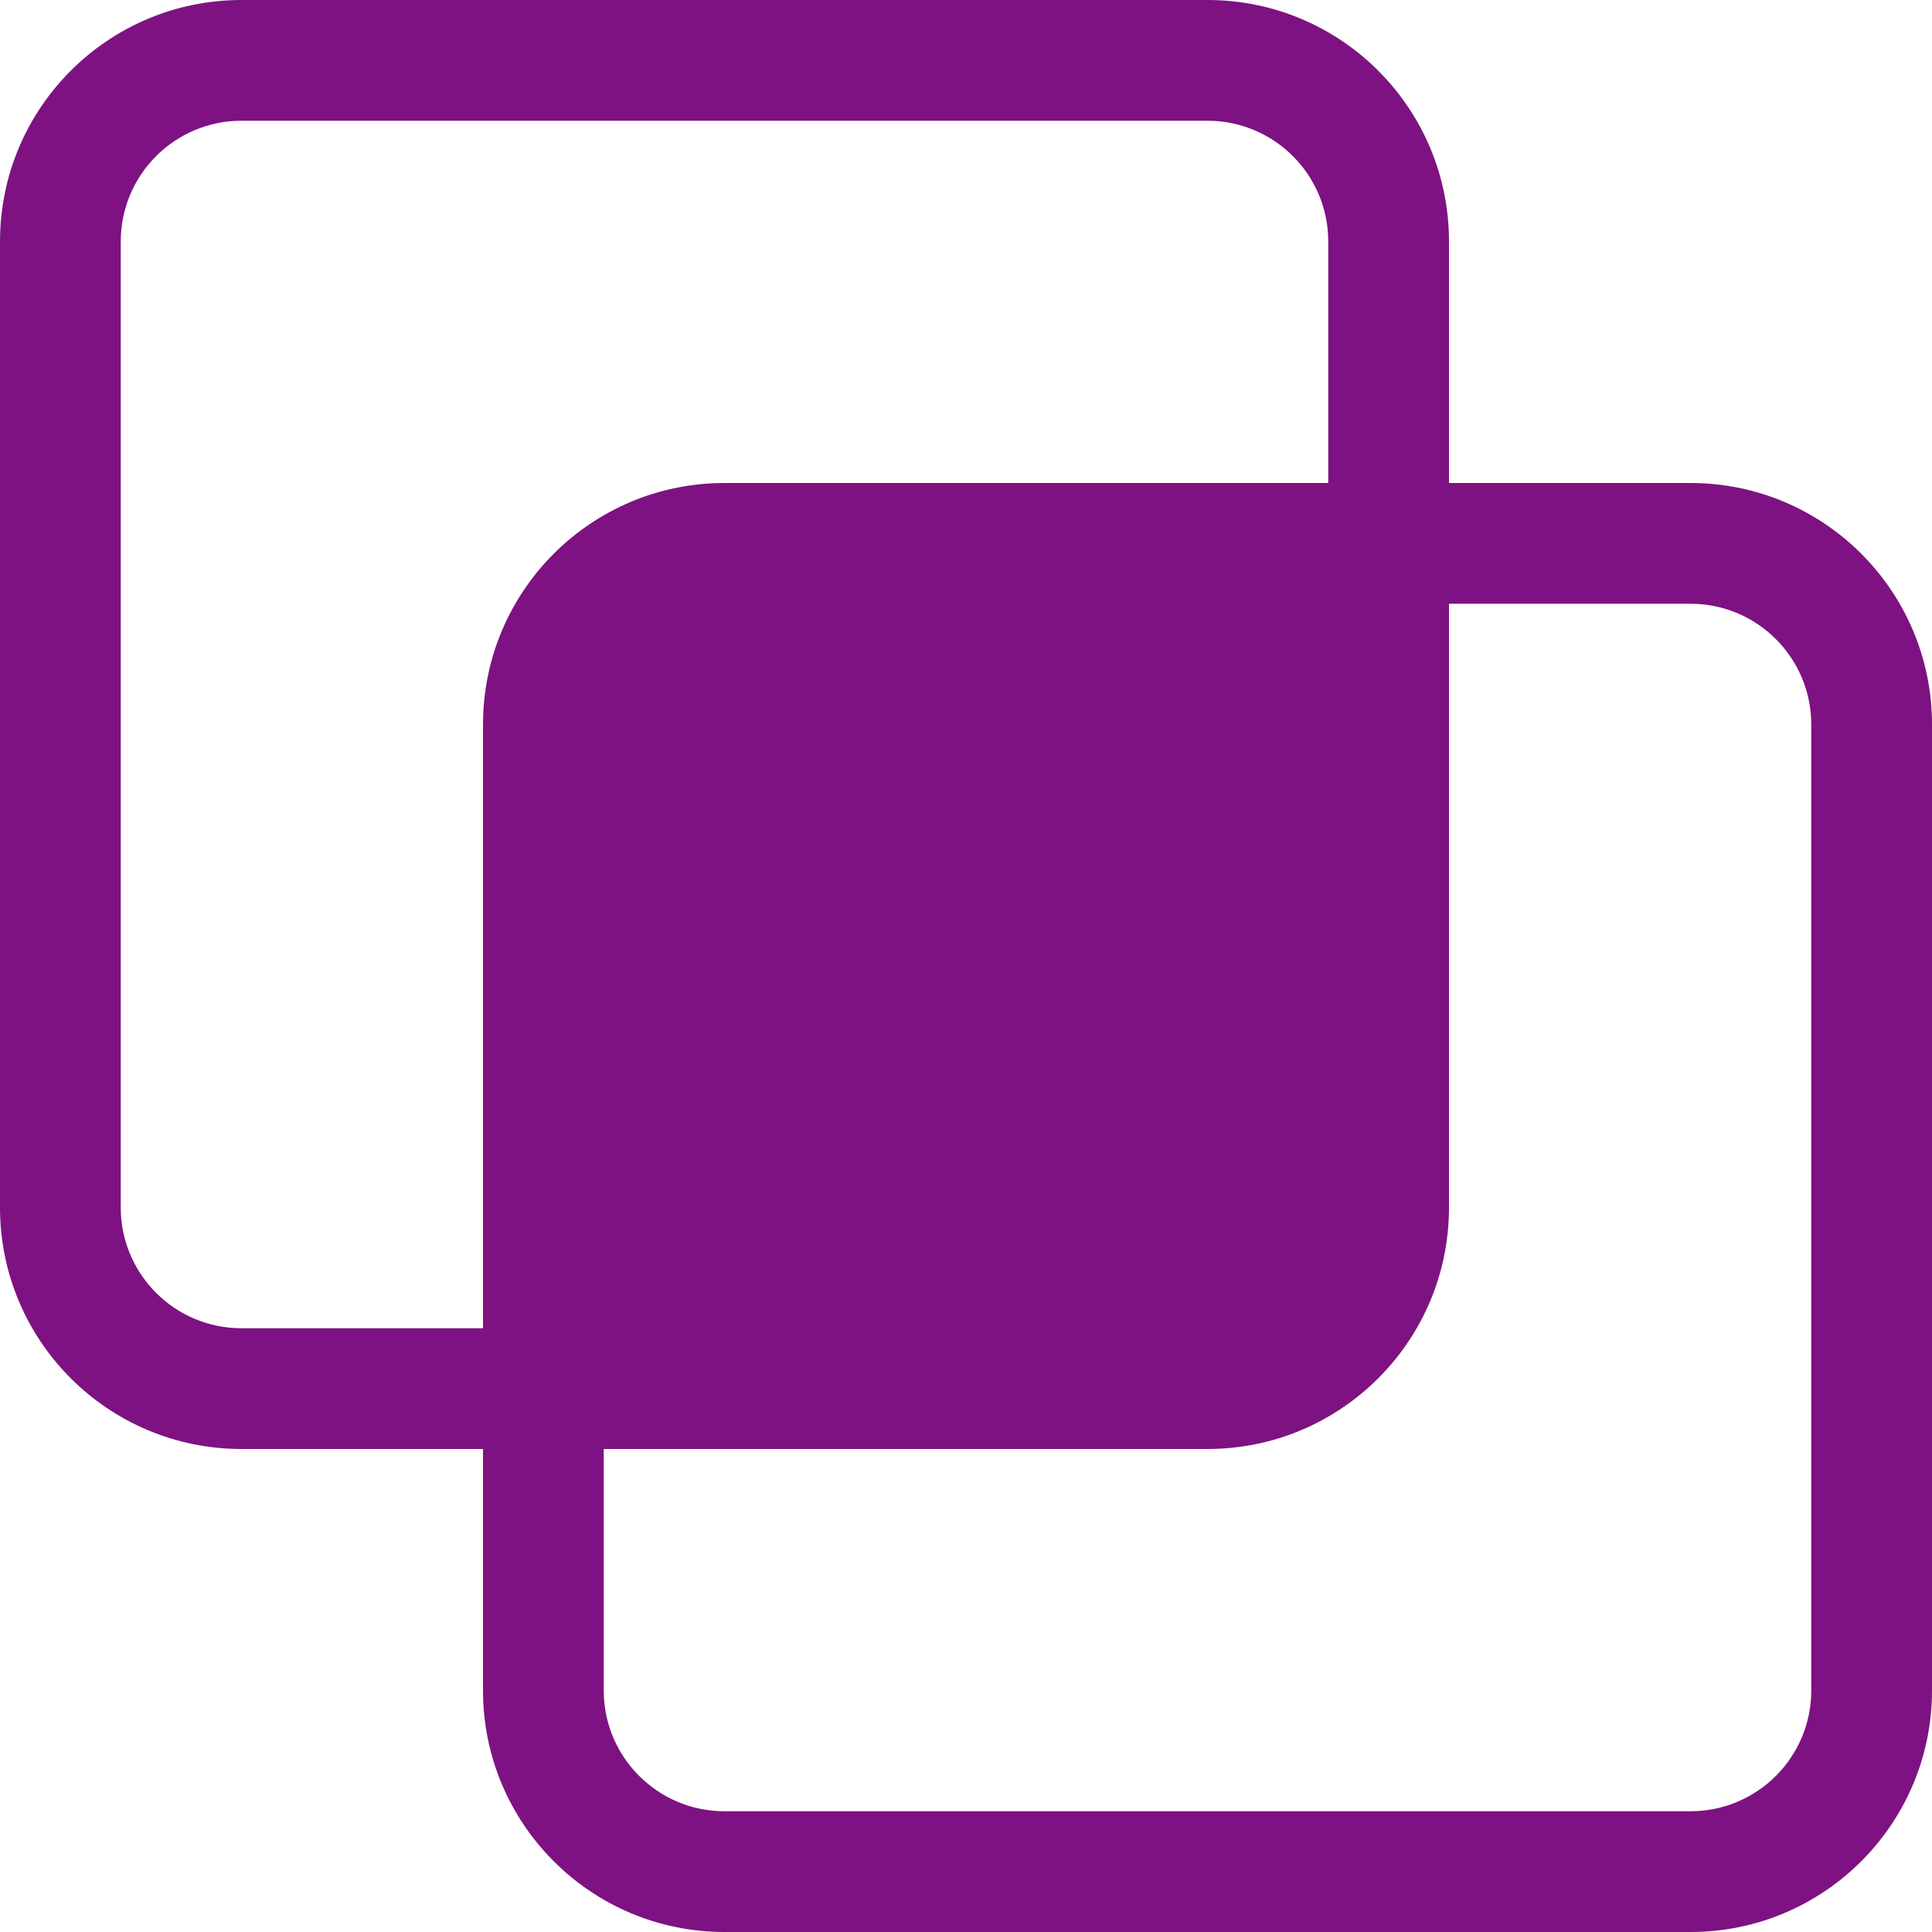
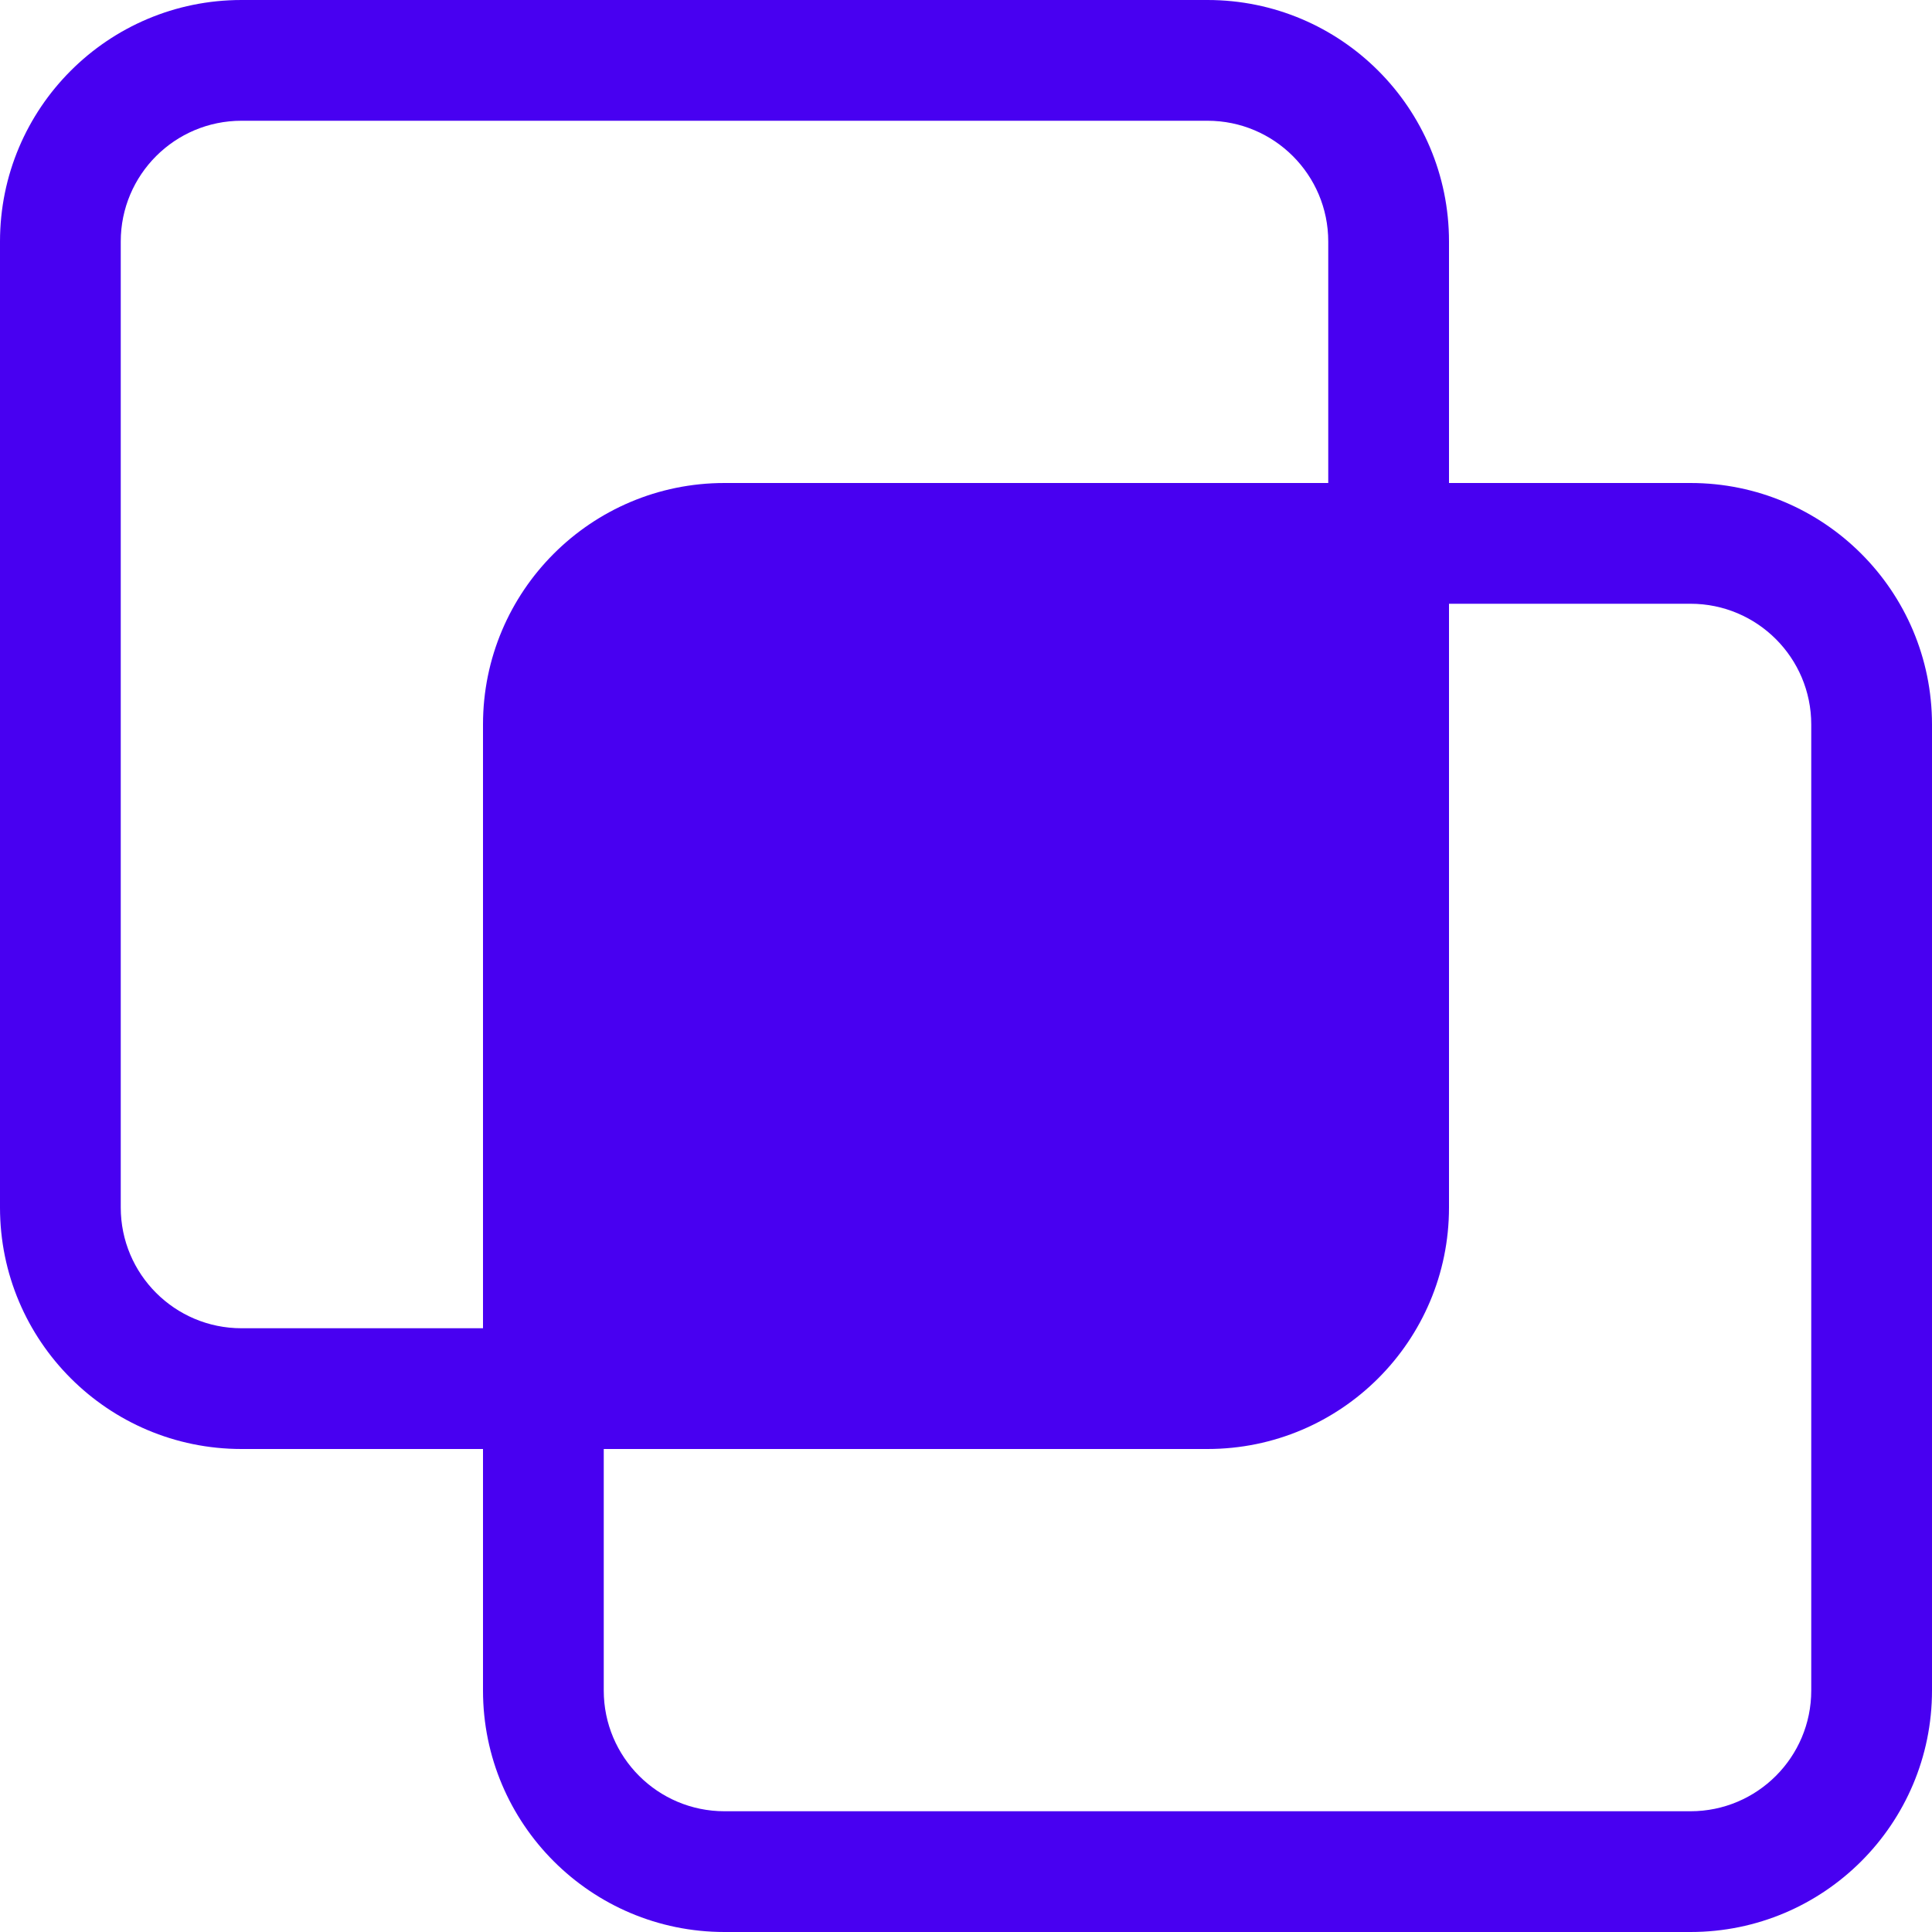
- <svg xmlns="http://www.w3.org/2000/svg" width="16" height="16" fill="#7e1282" class="bi bi-intersect" viewBox="0 0 16 16">
+ <svg xmlns="http://www.w3.org/2000/svg" width="16" height="16" fill="#4800f1" class="bi bi-intersect" viewBox="0 0 16 16">
  <path d="M0 2a2 2 0 0 1 2-2h8a2 2 0 0 1 2 2v2h2a2 2 0 0 1 2 2v8a2 2 0 0 1-2 2H6a2 2 0 0 1-2-2v-2H2a2 2 0 0 1-2-2V2zm5 10v2a1 1 0 0 0 1 1h8a1 1 0 0 0 1-1V6a1 1 0 0 0-1-1h-2v5a2 2 0 0 1-2 2H5zm6-8V2a1 1 0 0 0-1-1H2a1 1 0 0 0-1 1v8a1 1 0 0 0 1 1h2V6a2 2 0 0 1 2-2h5z" />
</svg>
